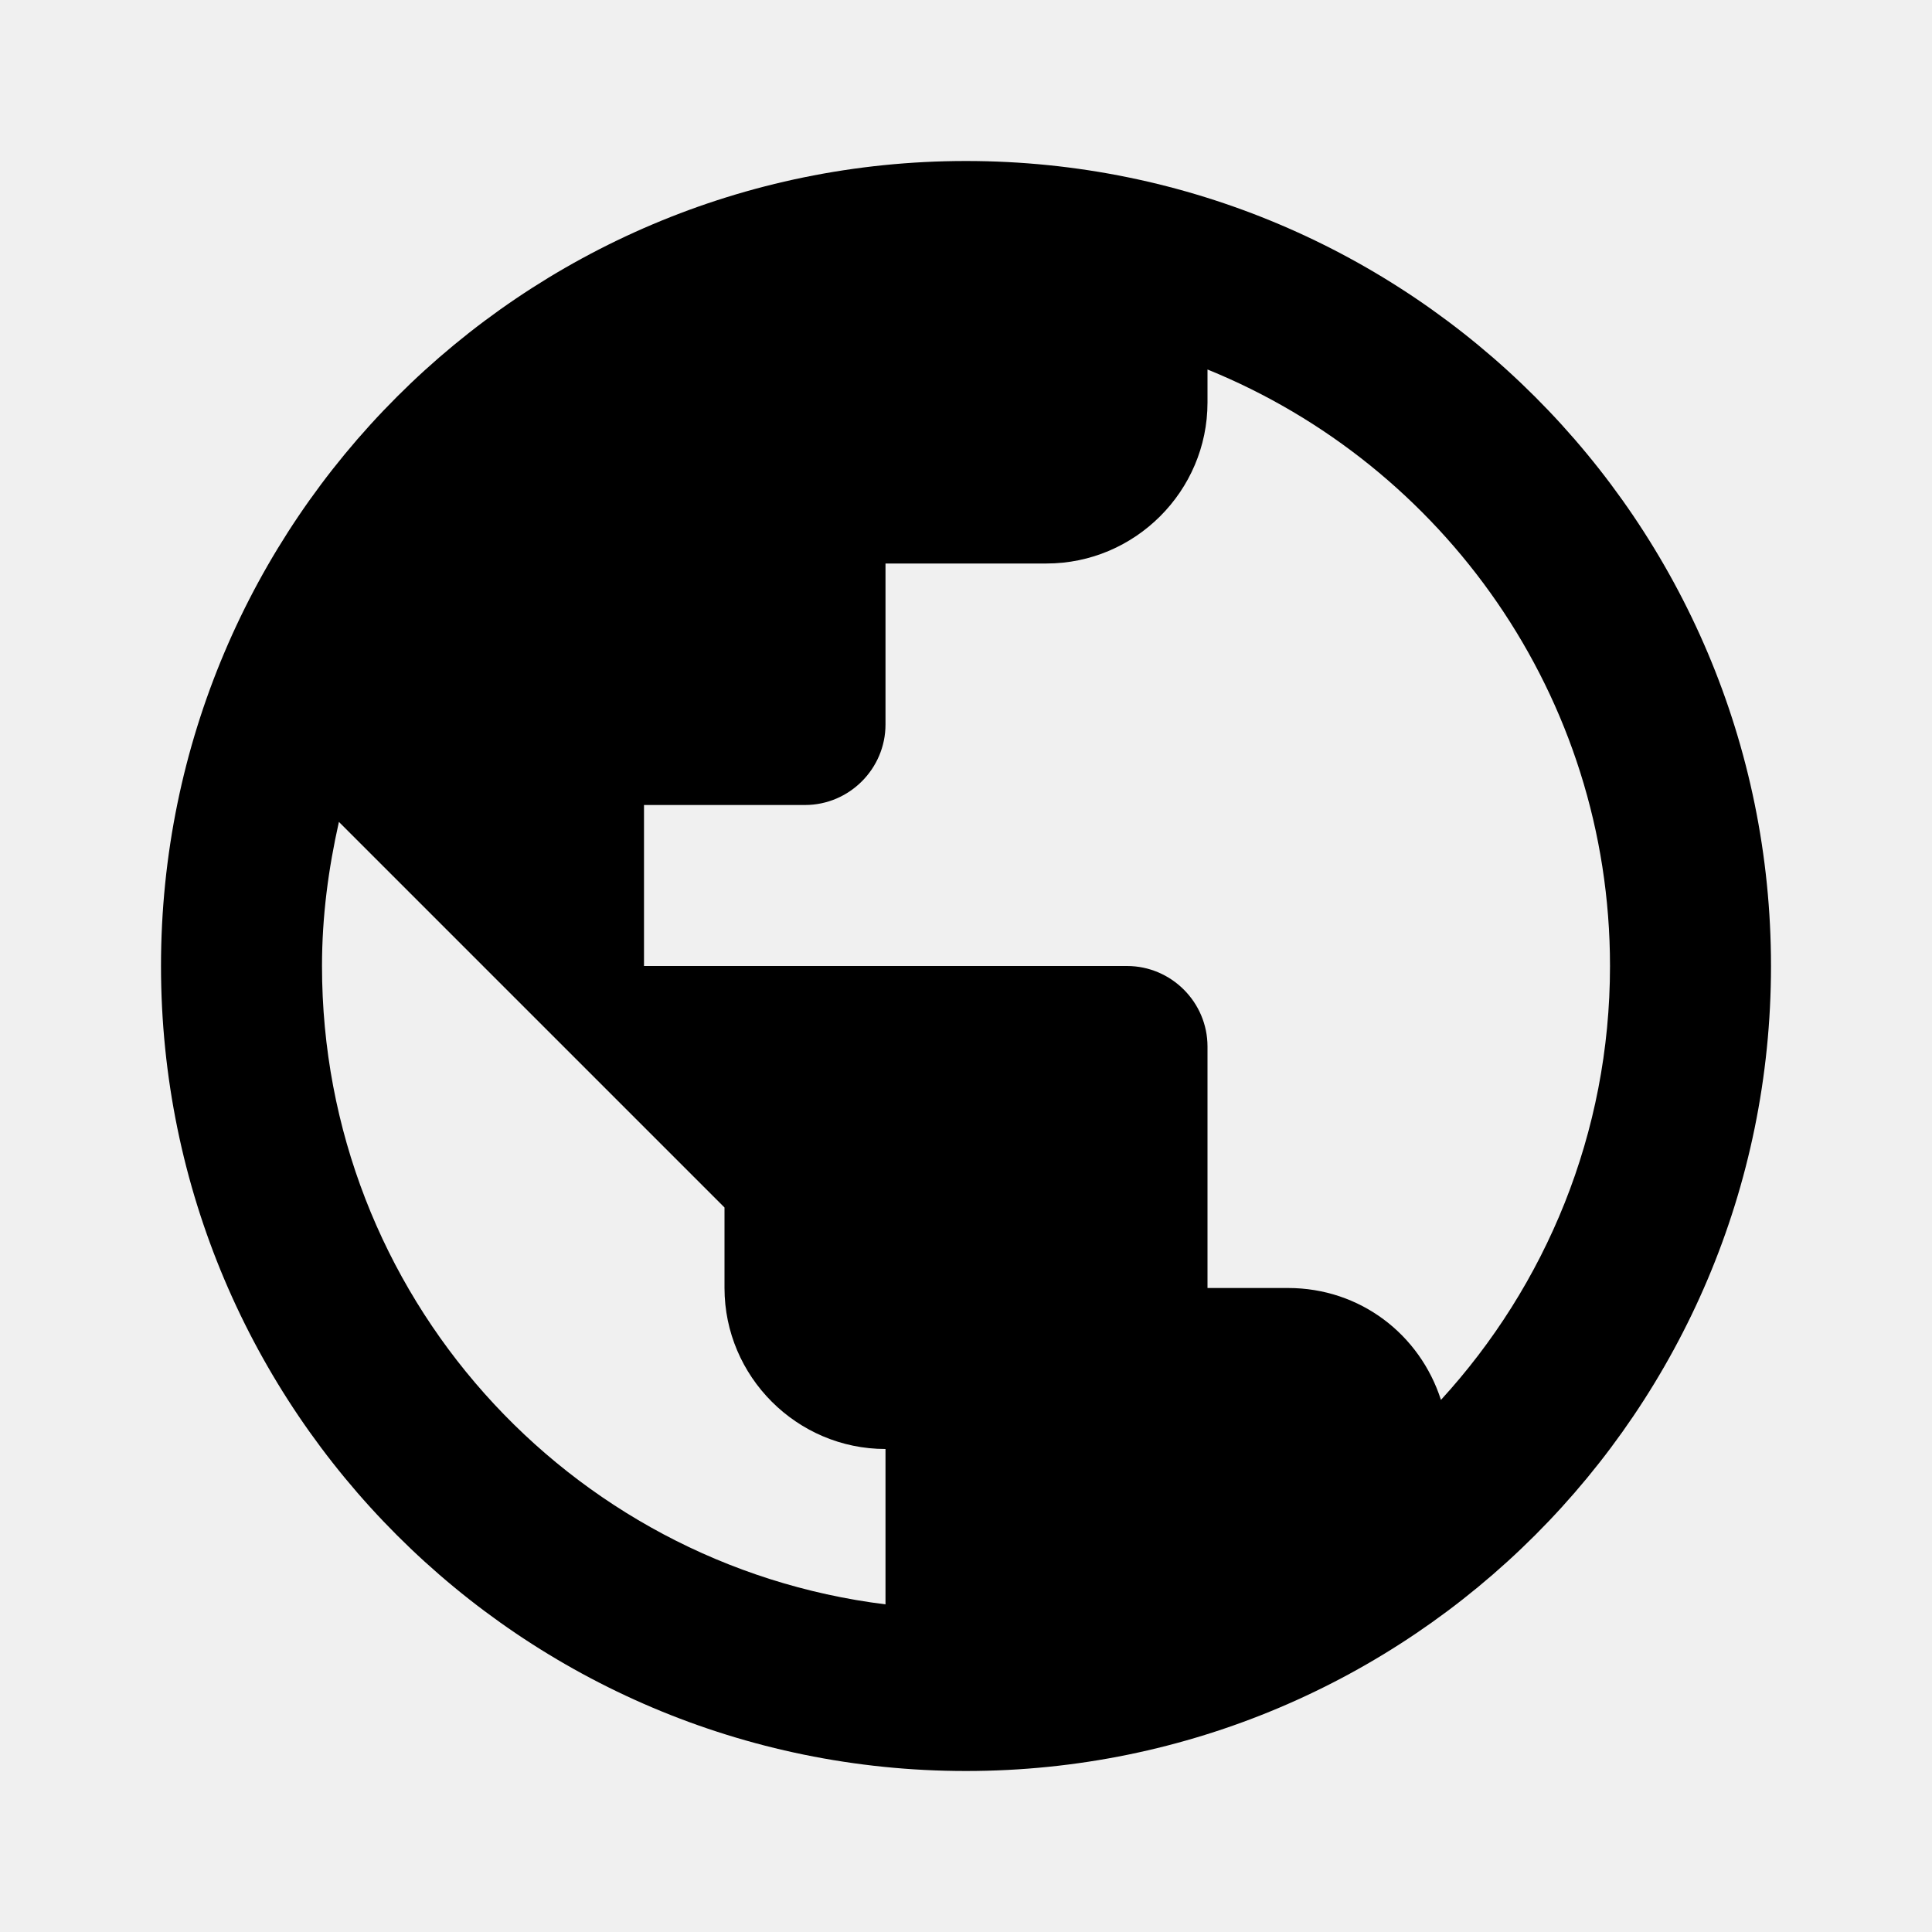
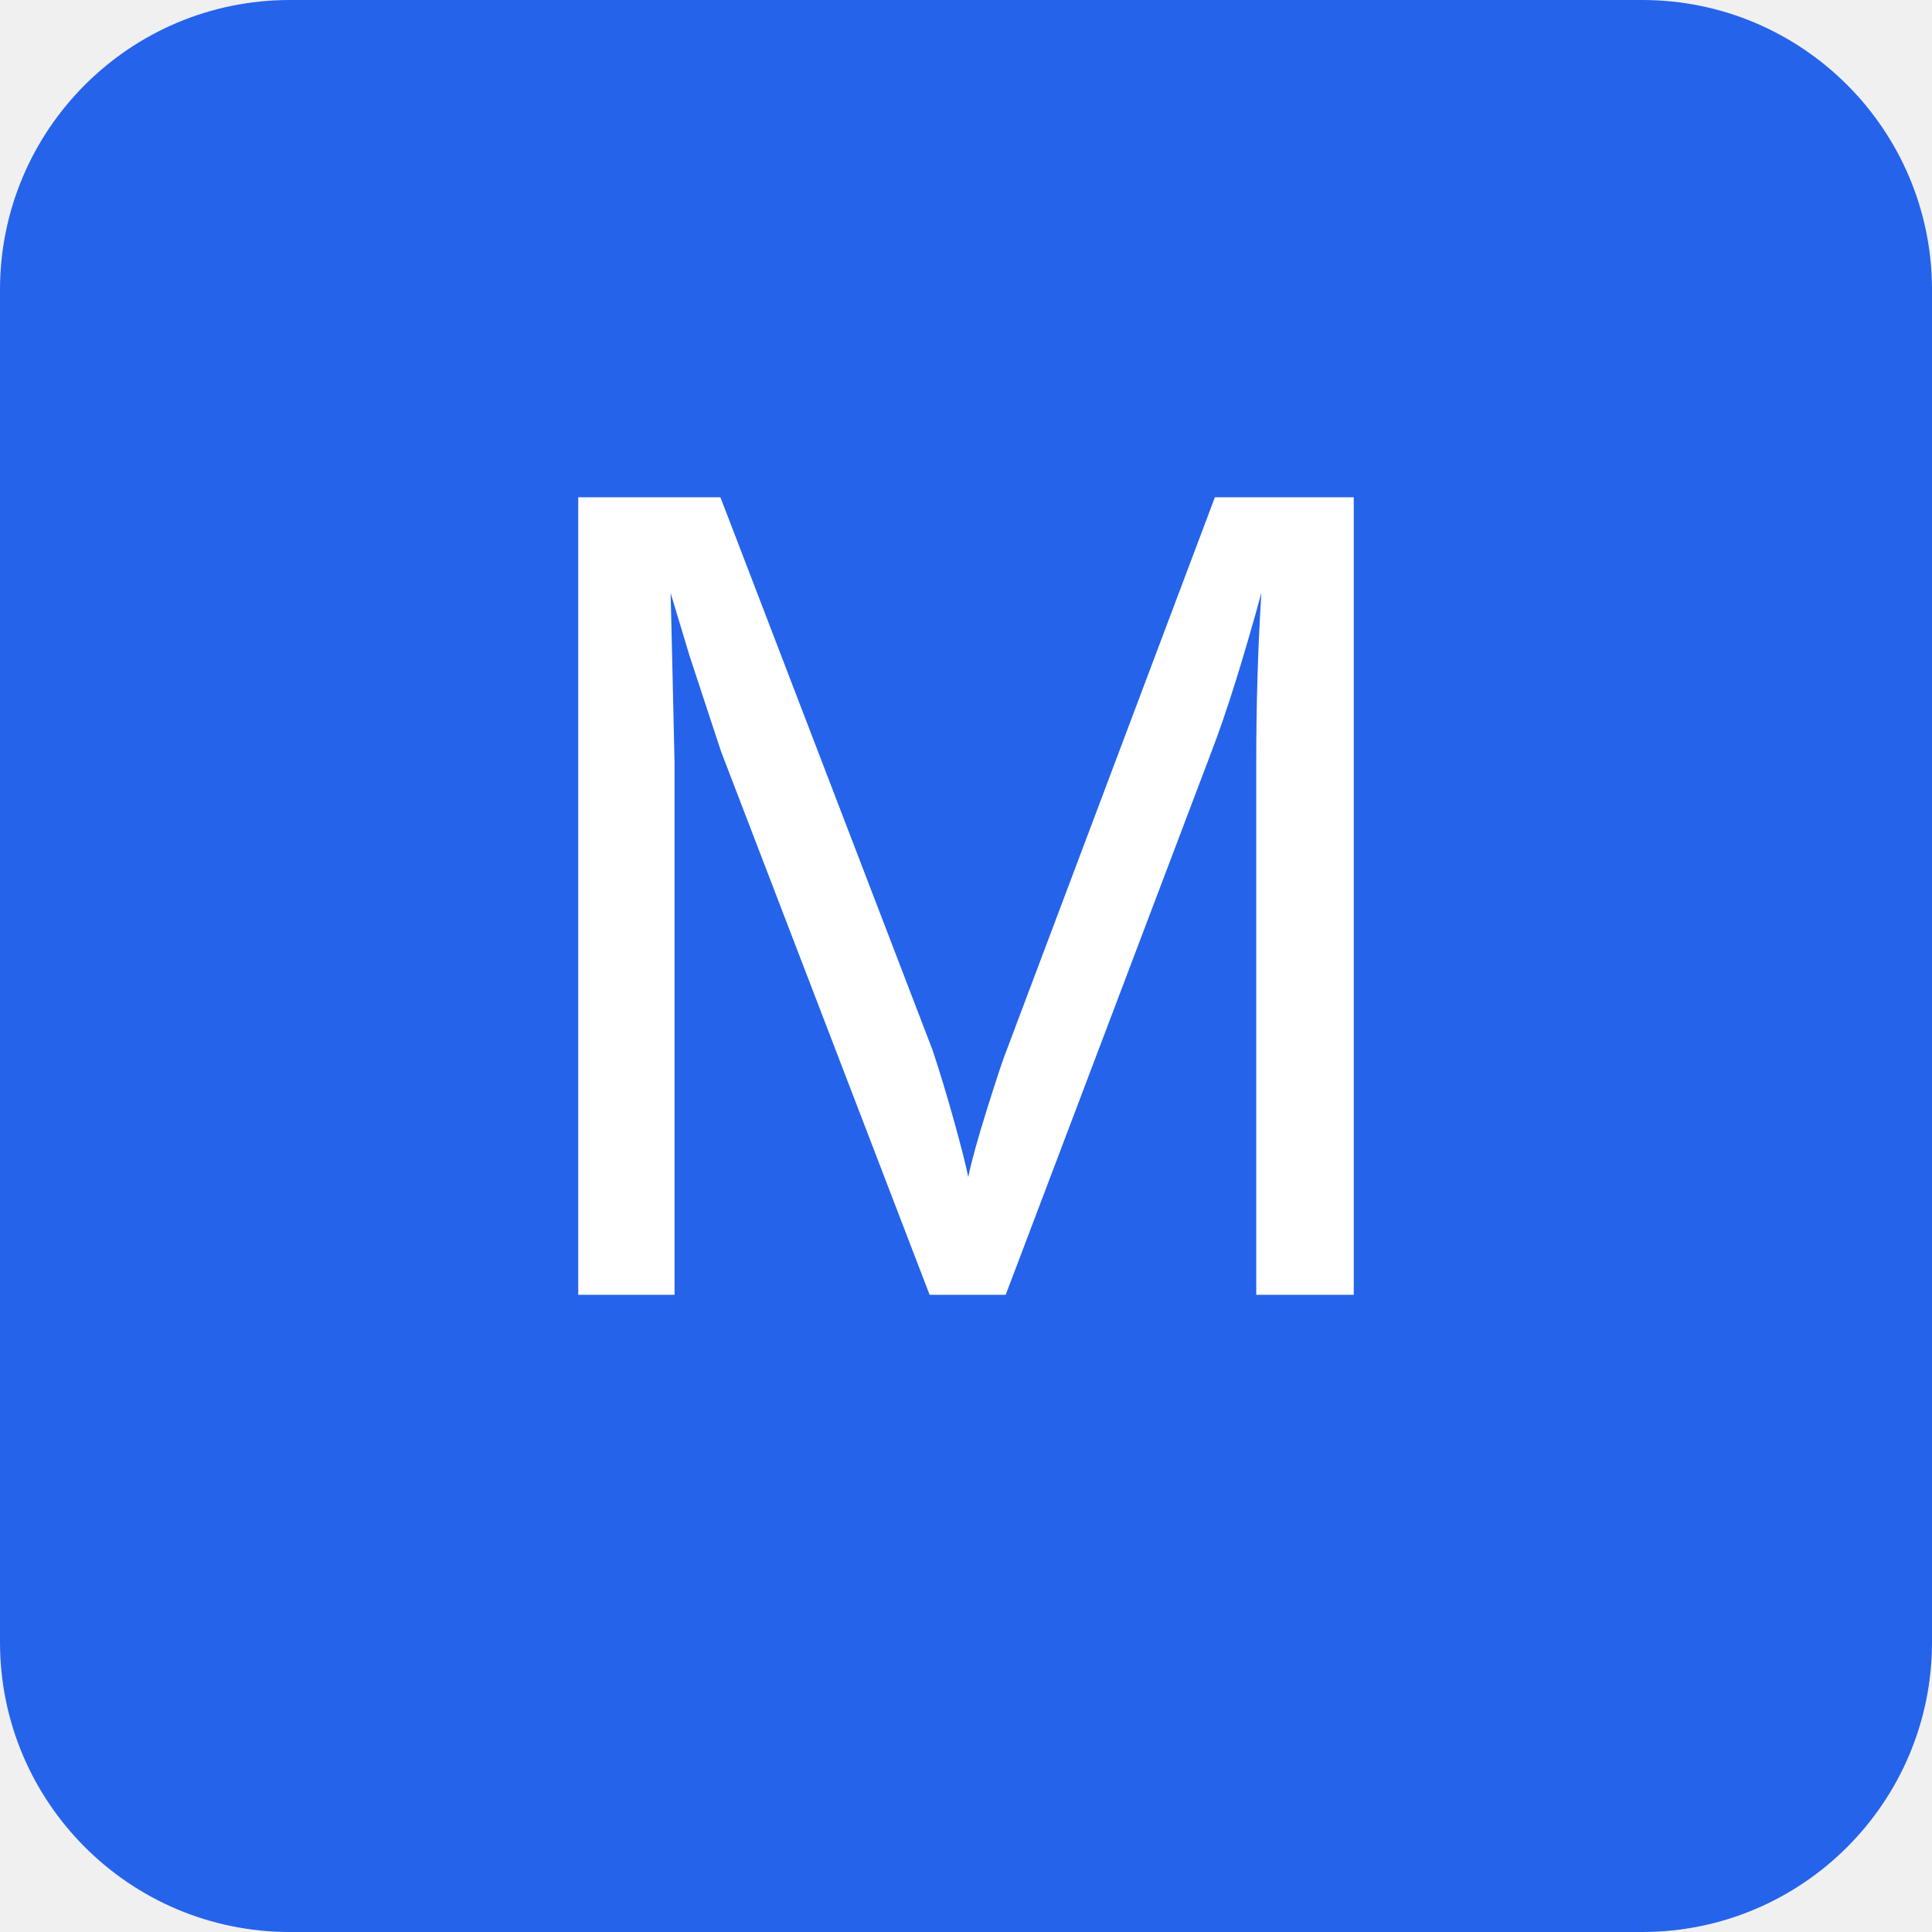
- <svg xmlns="http://www.w3.org/2000/svg" viewBox="0 0 24 24" fill="currentColor">
-   <path d="M12 2C6.48 2 2 6.48 2 12s4.48 10 10 10 10-4.48 10-10S17.52 2 12 2zm-1 17.93c-3.95-.49-7-3.85-7-7.93 0-.62.08-1.21.21-1.79L9 15v1c0 1.1.9 2 2 2v1.93zm6.9-2.54c-.26-.81-1-1.39-1.9-1.39h-1v-3c0-.55-.45-1-1-1H8v-2h2c.55 0 1-.45 1-1V7h2c1.1 0 2-.9 2-2v-.41c2.93 1.19 5 4.06 5 7.41 0 2.08-.8 3.97-2.1 5.39z" />
+ <svg xmlns="http://www.w3.org/2000/svg" width="100" height="100" viewBox="0 0 100 100" fill="#2563eb">
+   <rect width="100" height="100" rx="15" ry="15" />
+   <text x="50%" y="50%" dominant-baseline="middle" text-anchor="middle" font-family="Arial, sans-serif" font-size="60" fill="white">M</text>
</svg>
